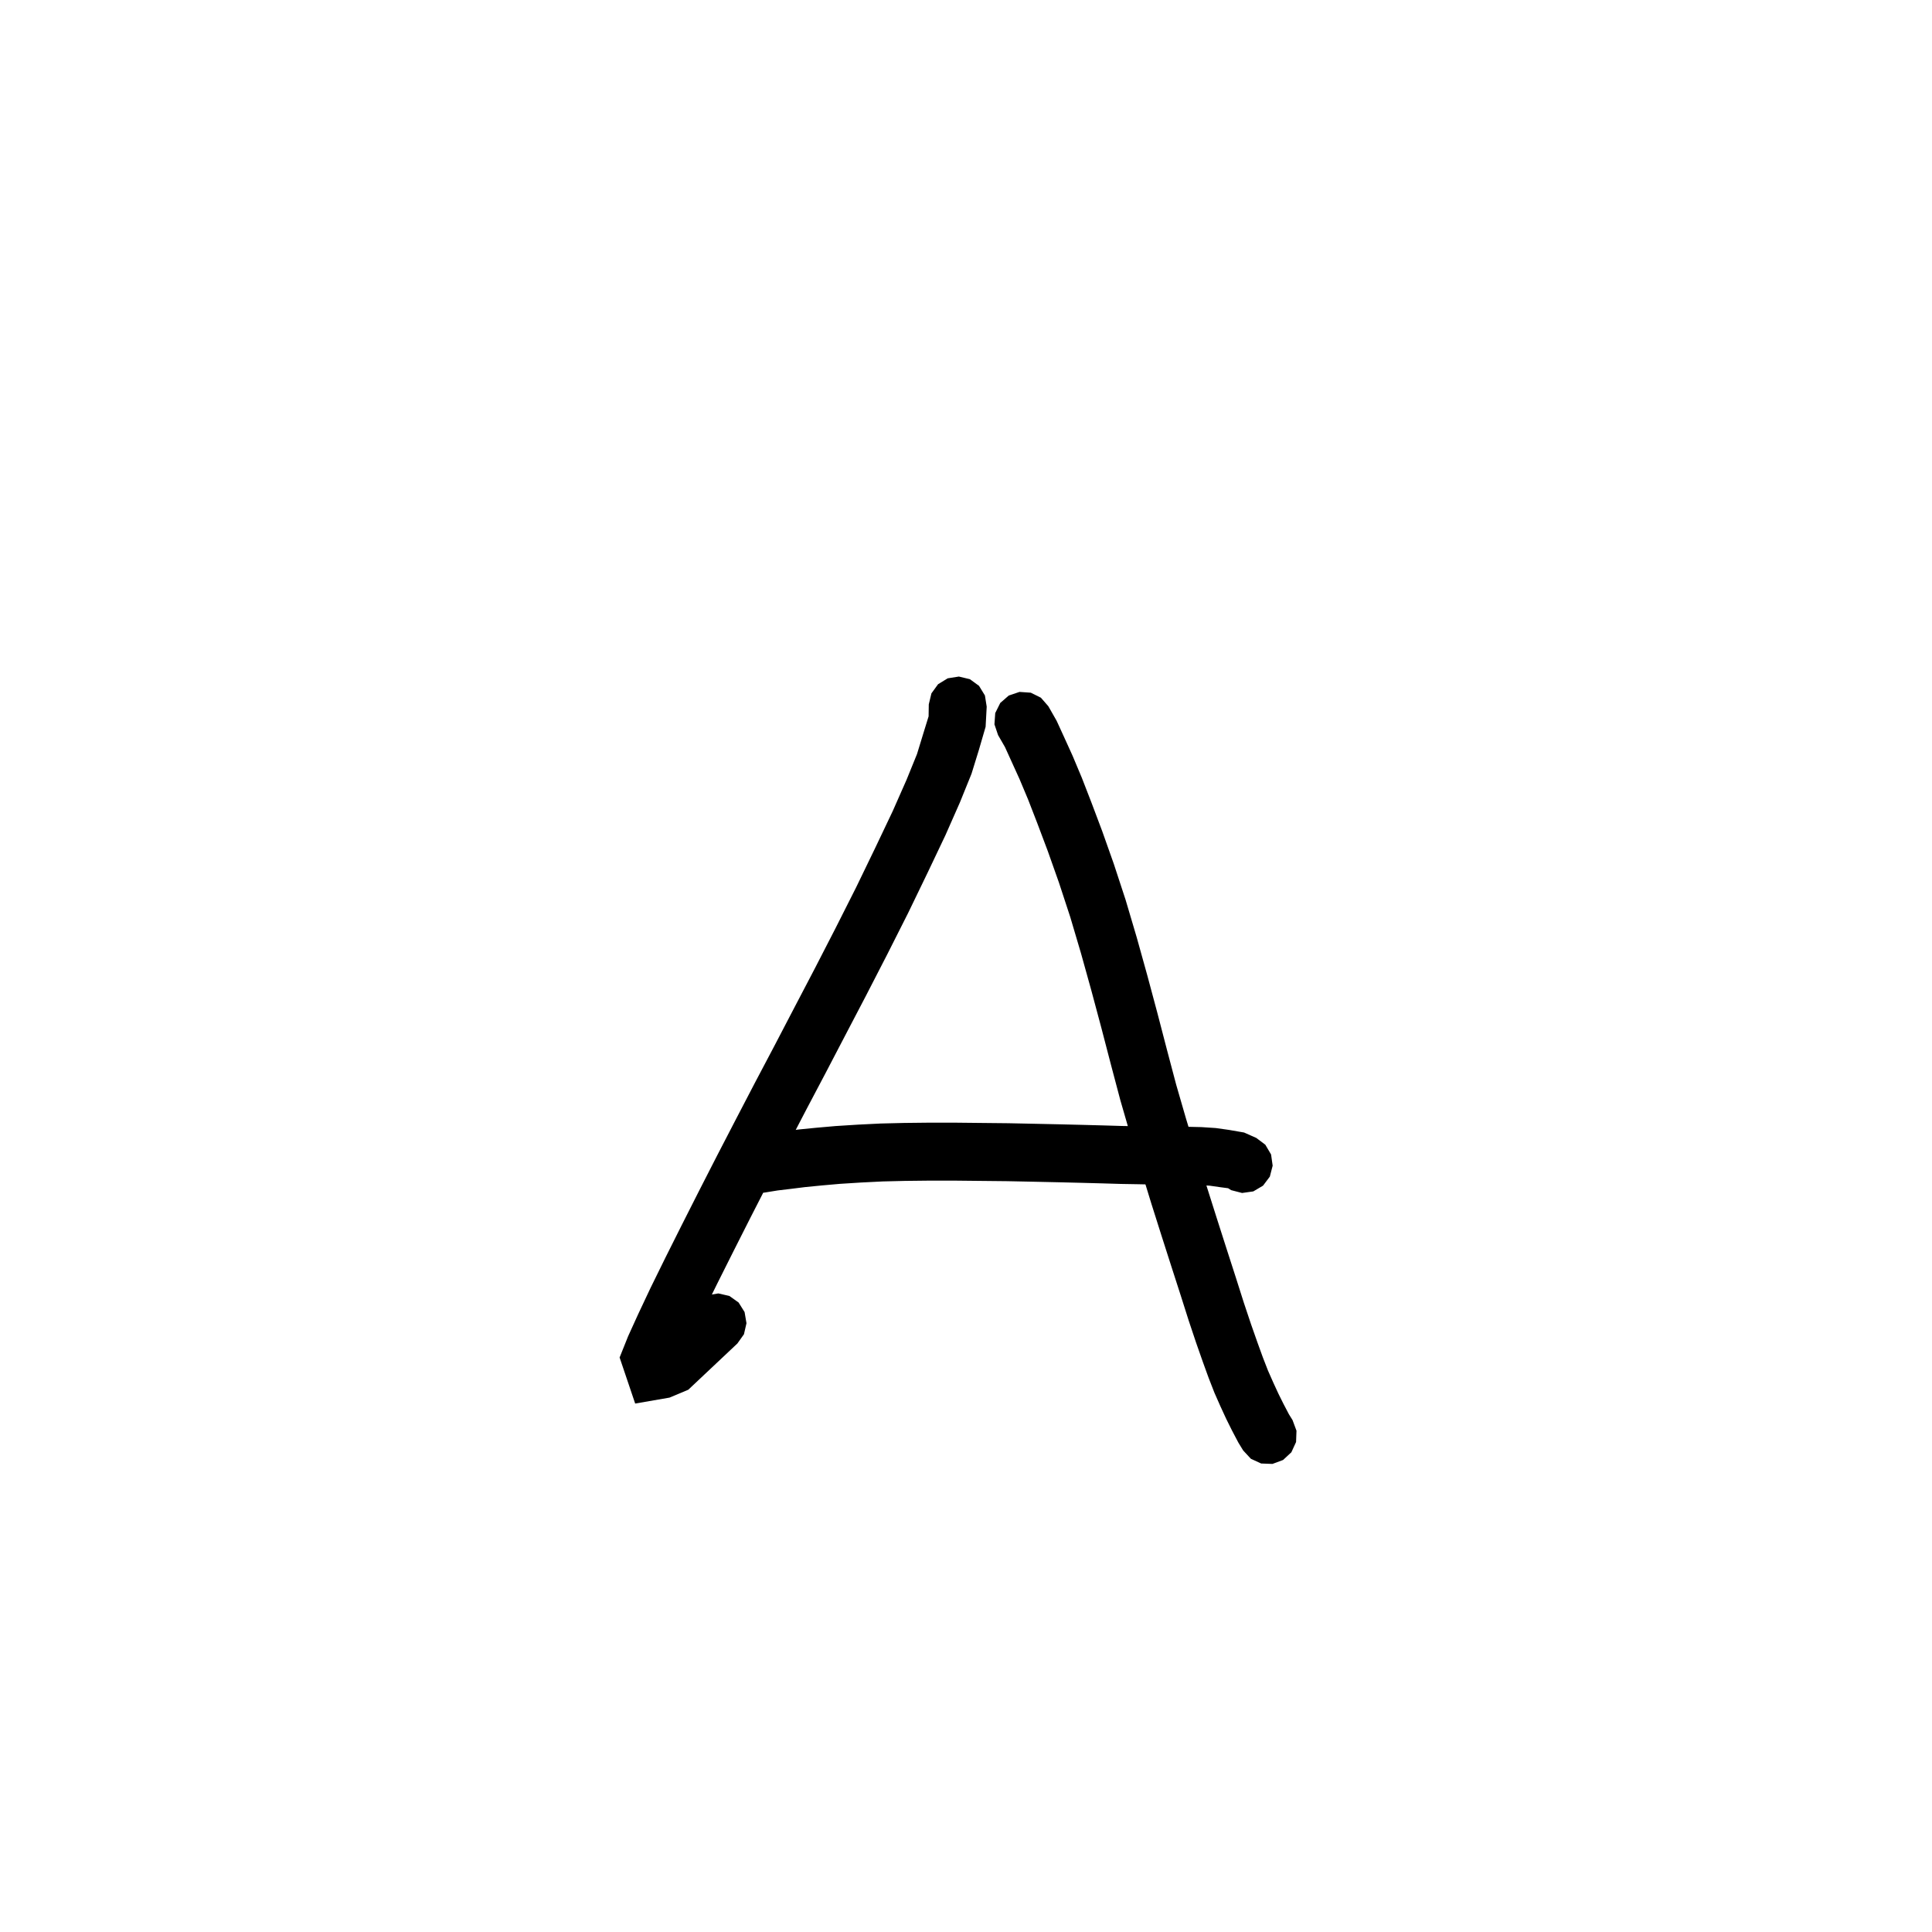
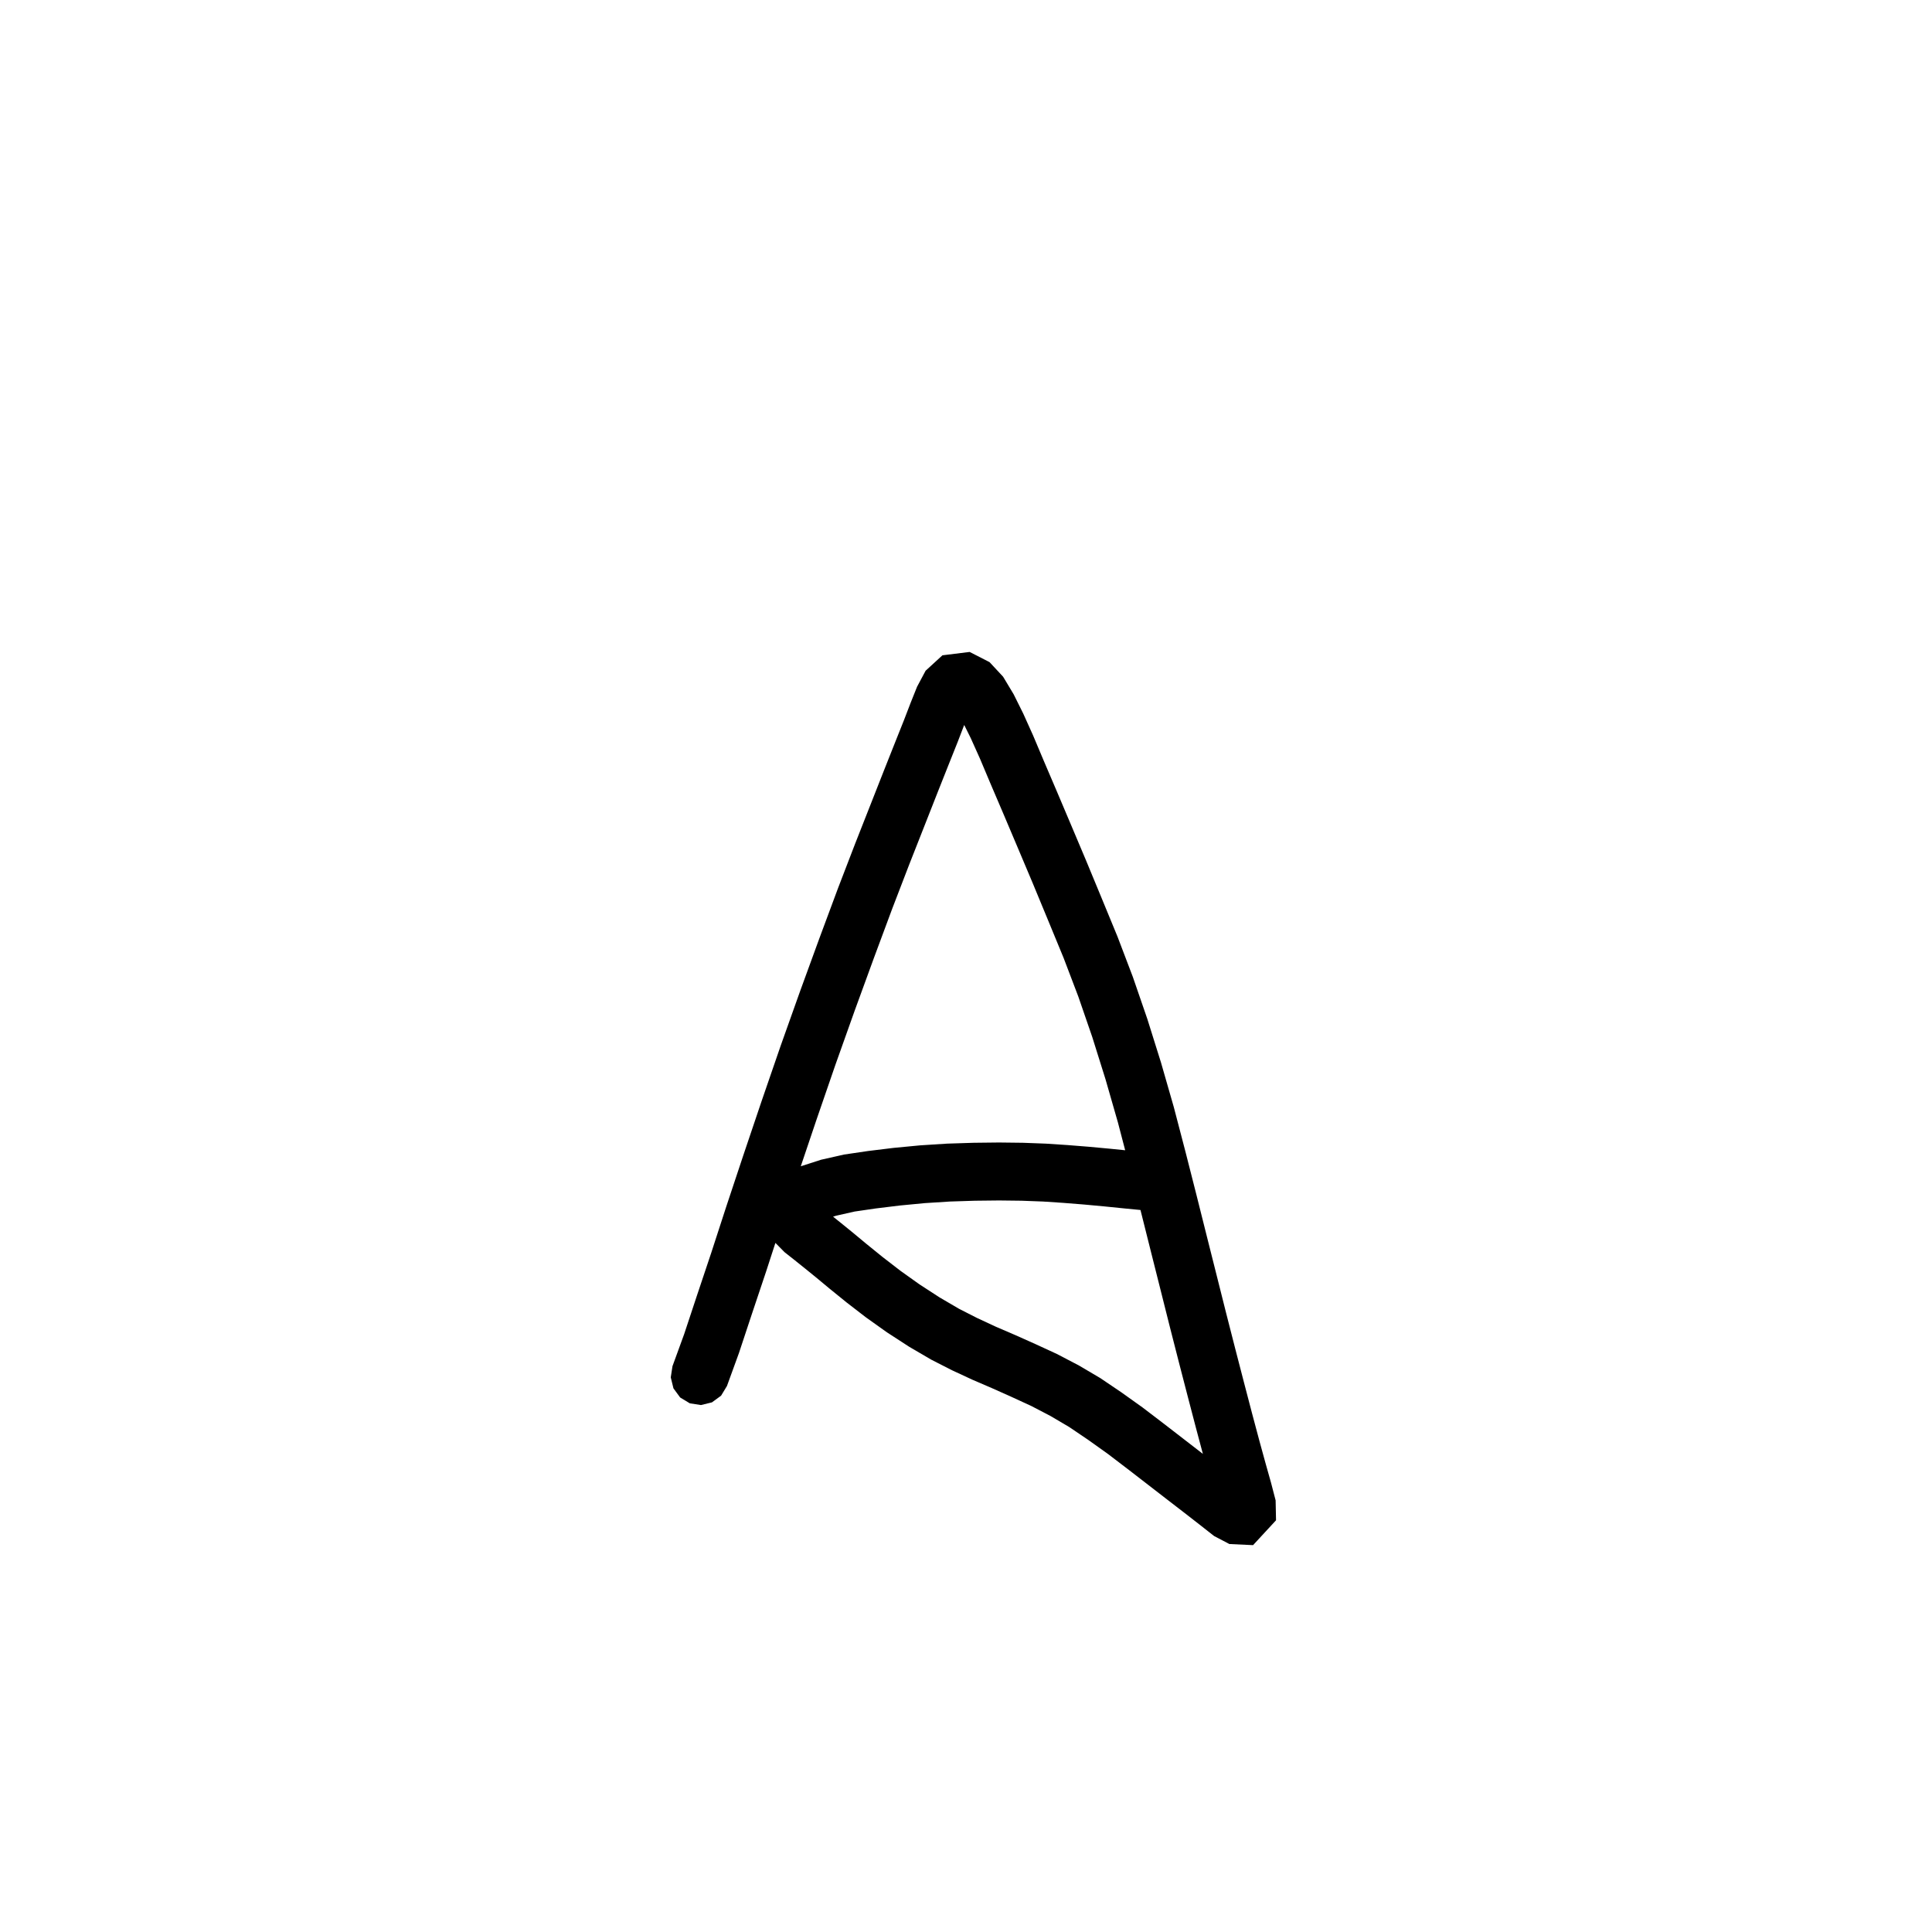
<svg xmlns="http://www.w3.org/2000/svg" viewBox="0 0 300 300" width="300" height="300">
-   <path d="M 144.221 109.374 L 144.192 111.235 L 143.385 113.847 L 142.393 117.087 L 140.766 121.091 L 138.628 125.932 L 135.956 131.553 L 132.939 137.791 L 129.727 144.157 L 126.486 150.457 L 123.294 156.56 L 120.219 162.455 L 117.218 168.143 L 114.27 173.803 L 111.361 179.419 L 108.529 184.955 L 105.816 190.317 L 103.299 195.343 L 101.026 199.965 L 99.103 204.045 L 97.535 207.488 L 96.213 210.791 L 98.63 217.943 L 103.963 217.02 L 106.875 215.798 L 114.503 208.614 L 115.52 207.183 L 115.913 205.471 L 115.62 203.74 L 114.687 202.252 L 113.256 201.235 L 111.545 200.843 L 109.813 201.135 L 108.326 202.068 L 101.151 208.853 L 100.708 208.629 L 101.975 209.588 L 104.826 213.404 L 105.794 211.062 L 107.266 207.834 L 109.132 203.874 L 111.359 199.346 L 113.855 194.365 L 116.55 189.036 L 119.363 183.539 L 122.257 177.952 L 125.189 172.322 L 128.189 166.635 L 131.272 160.727 L 134.475 154.6 L 137.746 148.243 L 141.008 141.779 L 144.071 135.445 L 146.806 129.691 L 149.049 124.611 L 150.857 120.147 L 151.997 116.46 L 153.045 112.857 L 153.214 109.729 L 152.939 107.995 L 152.022 106.498 L 150.602 105.465 L 148.895 105.055 L 147.161 105.329 L 145.663 106.246 L 144.631 107.666 Z" fill="black" fill-rule="nonzero" />
-   <path d="M 154.977 114.141 L 156.056 116.013 L 157.095 118.301 L 158.308 120.969 L 159.642 124.147 L 161.072 127.834 L 162.706 132.175 L 164.431 137.045 L 166.191 142.407 L 167.859 148.04 L 169.462 153.8 L 171.011 159.579 L 172.49 165.26 L 173.966 170.835 L 175.548 176.301 L 177.156 181.595 L 178.763 186.837 L 180.37 191.91 L 181.893 196.668 L 183.313 201.069 L 184.583 205.066 L 185.749 208.551 L 186.774 211.47 L 187.668 213.935 L 188.573 216.258 L 189.517 218.396 L 190.408 220.326 L 191.29 222.101 L 192.29 224.002 L 193.043 225.232 L 194.237 226.519 L 195.833 227.252 L 197.587 227.317 L 199.233 226.706 L 200.521 225.512 L 201.253 223.916 L 201.318 222.162 L 200.707 220.515 L 200.144 219.608 L 199.302 218.002 L 198.526 216.442 L 197.72 214.694 L 196.887 212.812 L 196.095 210.773 L 195.252 208.448 L 194.264 205.637 L 193.141 202.28 L 191.884 198.324 L 190.462 193.915 L 188.946 189.18 L 187.356 184.16 L 185.765 178.968 L 184.176 173.742 L 182.639 168.433 L 181.195 162.975 L 179.713 157.28 L 178.144 151.428 L 176.509 145.556 L 174.783 139.728 L 172.951 134.144 L 171.162 129.092 L 169.48 124.624 L 167.99 120.785 L 166.56 117.377 L 165.286 114.572 L 164.075 111.928 L 162.786 109.666 L 161.633 108.342 L 160.061 107.561 L 158.309 107.44 L 156.644 107.999 L 155.321 109.152 L 154.539 110.724 L 154.418 112.476 Z" fill="black" fill-rule="nonzero" />
-   <path d="M 118.646 185.194 L 120.763 184.851 L 122.698 184.62 L 125.055 184.327 L 127.581 184.078 L 130.421 183.828 L 133.714 183.62 L 137.08 183.453 L 140.527 183.37 L 144.222 183.328 L 148.239 183.328 L 152.243 183.37 L 156.404 183.413 L 160.523 183.498 L 164.442 183.583 L 167.925 183.668 L 171.15 183.754 L 174.031 183.84 L 176.562 183.883 L 178.681 183.926 L 180.64 183.969 L 182.566 183.969 L 184.41 183.969 L 186.156 184.008 L 187.874 184.117 L 189.477 184.347 L 190.7 184.507 L 191.173 184.807 L 192.873 185.245 L 194.612 185 L 196.124 184.107 L 197.18 182.704 L 197.618 181.004 L 197.372 179.266 L 196.48 177.753 L 195.077 176.698 L 193.182 175.857 L 190.812 175.447 L 188.784 175.163 L 186.554 175.016 L 184.511 174.97 L 182.566 174.969 L 180.742 174.97 L 178.871 174.928 L 176.728 174.885 L 174.246 174.842 L 171.402 174.757 L 168.154 174.671 L 164.65 174.586 L 160.714 174.5 L 156.543 174.414 L 152.336 174.371 L 148.287 174.328 L 144.173 174.328 L 140.368 174.371 L 136.749 174.459 L 133.207 174.634 L 129.75 174.853 L 126.748 175.117 L 124.063 175.382 L 121.605 175.687 L 119.5 175.94 L 117.209 176.31 L 115.564 176.923 L 114.279 178.119 L 113.549 179.716 L 113.485 181.47 L 114.098 183.116 L 115.294 184.401 L 116.891 185.131 Z" fill="black" fill-rule="nonzero" />
+   <path d="M 112.88 215.219 L 114.746 210.091 L 116.769 203.984 L 118.965 197.428 L 121.314 190.198 L 123.951 182.267 L 126.786 173.865 L 129.734 165.305 L 132.72 156.919 L 135.69 148.781 L 138.538 141.119 L 141.187 134.232 L 143.589 128.134 L 145.639 122.922 L 147.333 118.656 L 148.722 115.173 L 149.809 112.345 L 150.608 110.335 L 151.102 109.309 L 150.502 109.735 L 148.526 110 L 147.963 109.787 L 148.464 110.347 L 149.475 112.076 L 150.745 114.634 L 152.168 117.801 L 153.812 121.702 L 155.806 126.366 L 157.993 131.531 L 160.315 137.03 L 162.716 142.829 L 165.159 148.755 L 167.44 154.746 L 169.607 161.033 L 171.664 167.593 L 173.588 174.288 L 175.346 181.021 L 177.038 187.67 L 178.655 194.121 L 180.195 200.238 L 181.658 206.061 L 183.083 211.636 L 184.448 216.908 L 185.715 221.756 L 186.886 226.144 L 187.882 229.767 L 188.686 232.615 L 189.238 234.665 L 189.332 234.227 L 191.99 231.307 L 194.006 231.308 L 193.615 231.092 L 191.797 229.639 L 189.464 227.825 L 186.796 225.769 L 183.758 223.419 L 180.589 220.972 L 177.383 218.526 L 174.101 216.185 L 170.841 213.982 L 167.5 212.012 L 164.102 210.239 L 160.821 208.727 L 157.71 207.336 L 154.66 206.023 L 151.753 204.673 L 148.927 203.234 L 145.909 201.469 L 142.78 199.439 L 139.811 197.321 L 137.04 195.182 L 134.516 193.136 L 132.411 191.388 L 130.643 189.952 L 129.013 188.644 L 127.762 187.674 L 127.179 187.135 L 127.381 187.862 L 127.192 189.418 L 126.862 189.898 L 127.71 189.439 L 129.83 188.776 L 132.699 188.128 L 135.972 187.65 L 139.71 187.193 L 143.607 186.82 L 147.492 186.573 L 151.381 186.448 L 155.132 186.407 L 158.634 186.448 L 161.947 186.572 L 165.088 186.78 L 168.266 187.032 L 171.455 187.327 L 174.689 187.654 L 178.383 188.011 L 180.13 187.836 L 181.677 187.005 L 182.788 185.646 L 183.295 183.965 L 183.12 182.218 L 182.289 180.671 L 180.93 179.559 L 179.249 179.053 L 175.574 178.697 L 172.322 178.369 L 169.036 178.065 L 165.741 177.803 L 162.408 177.584 L 158.853 177.451 L 155.132 177.407 L 151.185 177.451 L 147.061 177.583 L 142.893 177.849 L 138.738 178.246 L 134.778 178.73 L 131.064 179.278 L 127.499 180.083 L 124.251 181.131 L 121.427 182.724 L 119.124 185.429 L 118.54 189.55 L 120.084 192.672 L 121.83 194.442 L 123.421 195.696 L 124.988 196.954 L 126.695 198.34 L 128.813 200.098 L 131.46 202.244 L 134.452 204.552 L 137.72 206.881 L 141.183 209.128 L 144.599 211.125 L 147.813 212.765 L 150.985 214.238 L 154.093 215.577 L 157.1 216.922 L 160.134 218.318 L 163.131 219.881 L 166.028 221.588 L 168.965 223.576 L 172.038 225.768 L 175.109 228.111 L 178.255 230.54 L 181.296 232.893 L 183.957 234.943 L 186.243 236.721 L 188.53 238.518 L 190.901 239.756 L 194.576 239.928 L 198.142 236.067 L 198.078 232.977 L 197.366 230.238 L 196.553 227.356 L 195.574 223.794 L 194.417 219.459 L 193.158 214.642 L 191.799 209.394 L 190.382 203.851 L 188.923 198.043 L 187.384 191.929 L 185.764 185.466 L 184.061 178.773 L 182.267 171.907 L 180.283 165.004 L 178.156 158.222 L 175.902 151.68 L 173.526 145.44 L 171.034 139.393 L 168.619 133.559 L 166.283 128.026 L 164.088 122.843 L 162.096 118.184 L 160.424 114.216 L 158.886 110.798 L 157.393 107.797 L 155.76 105.078 L 153.656 102.816 L 150.566 101.234 L 146.34 101.756 L 143.727 104.15 L 142.405 106.63 L 141.428 109.067 L 140.344 111.884 L 138.97 115.329 L 137.269 119.615 L 135.214 124.838 L 132.799 130.97 L 130.119 137.938 L 127.244 145.671 L 124.253 153.868 L 121.24 162.331 L 118.267 170.961 L 115.417 179.408 L 112.765 187.386 L 110.417 194.61 L 108.231 201.139 L 106.241 207.148 L 104.423 212.14 L 104.156 213.876 L 104.573 215.581 L 105.611 216.997 L 107.112 217.908 L 108.847 218.176 L 110.553 217.758 L 111.969 216.72 Z" fill="black" fill-rule="nonzero" />
</svg>
